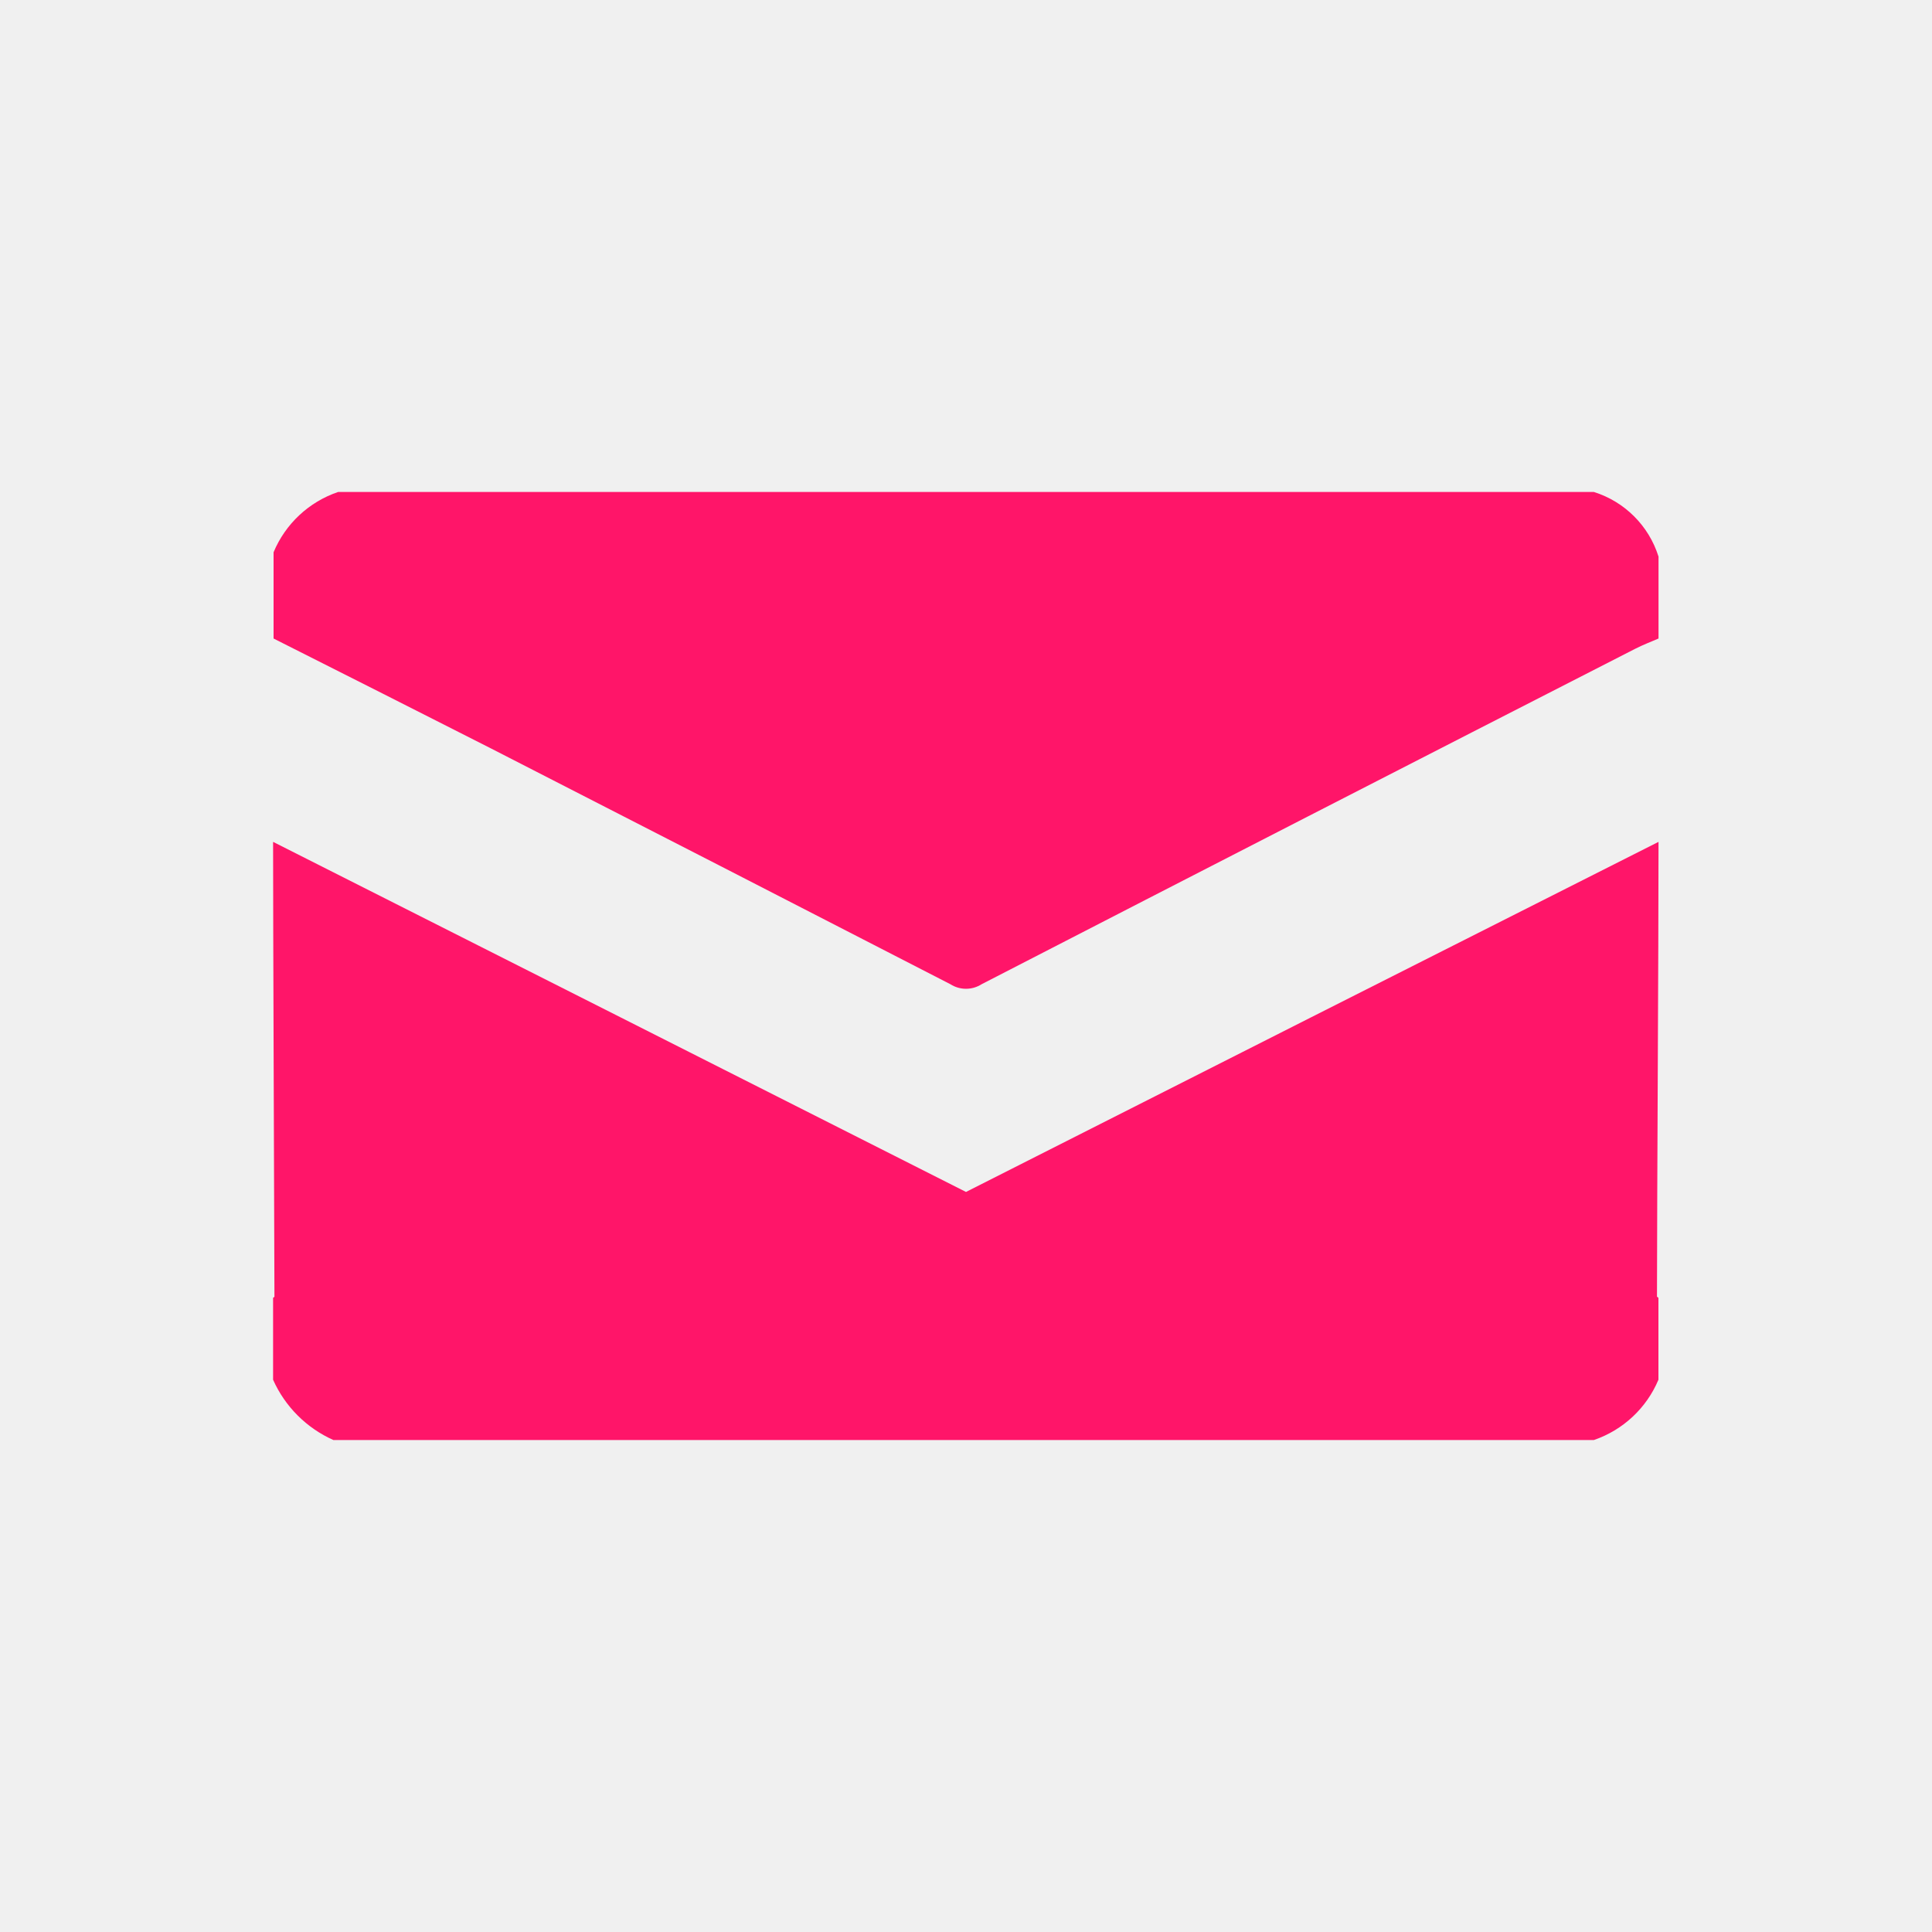
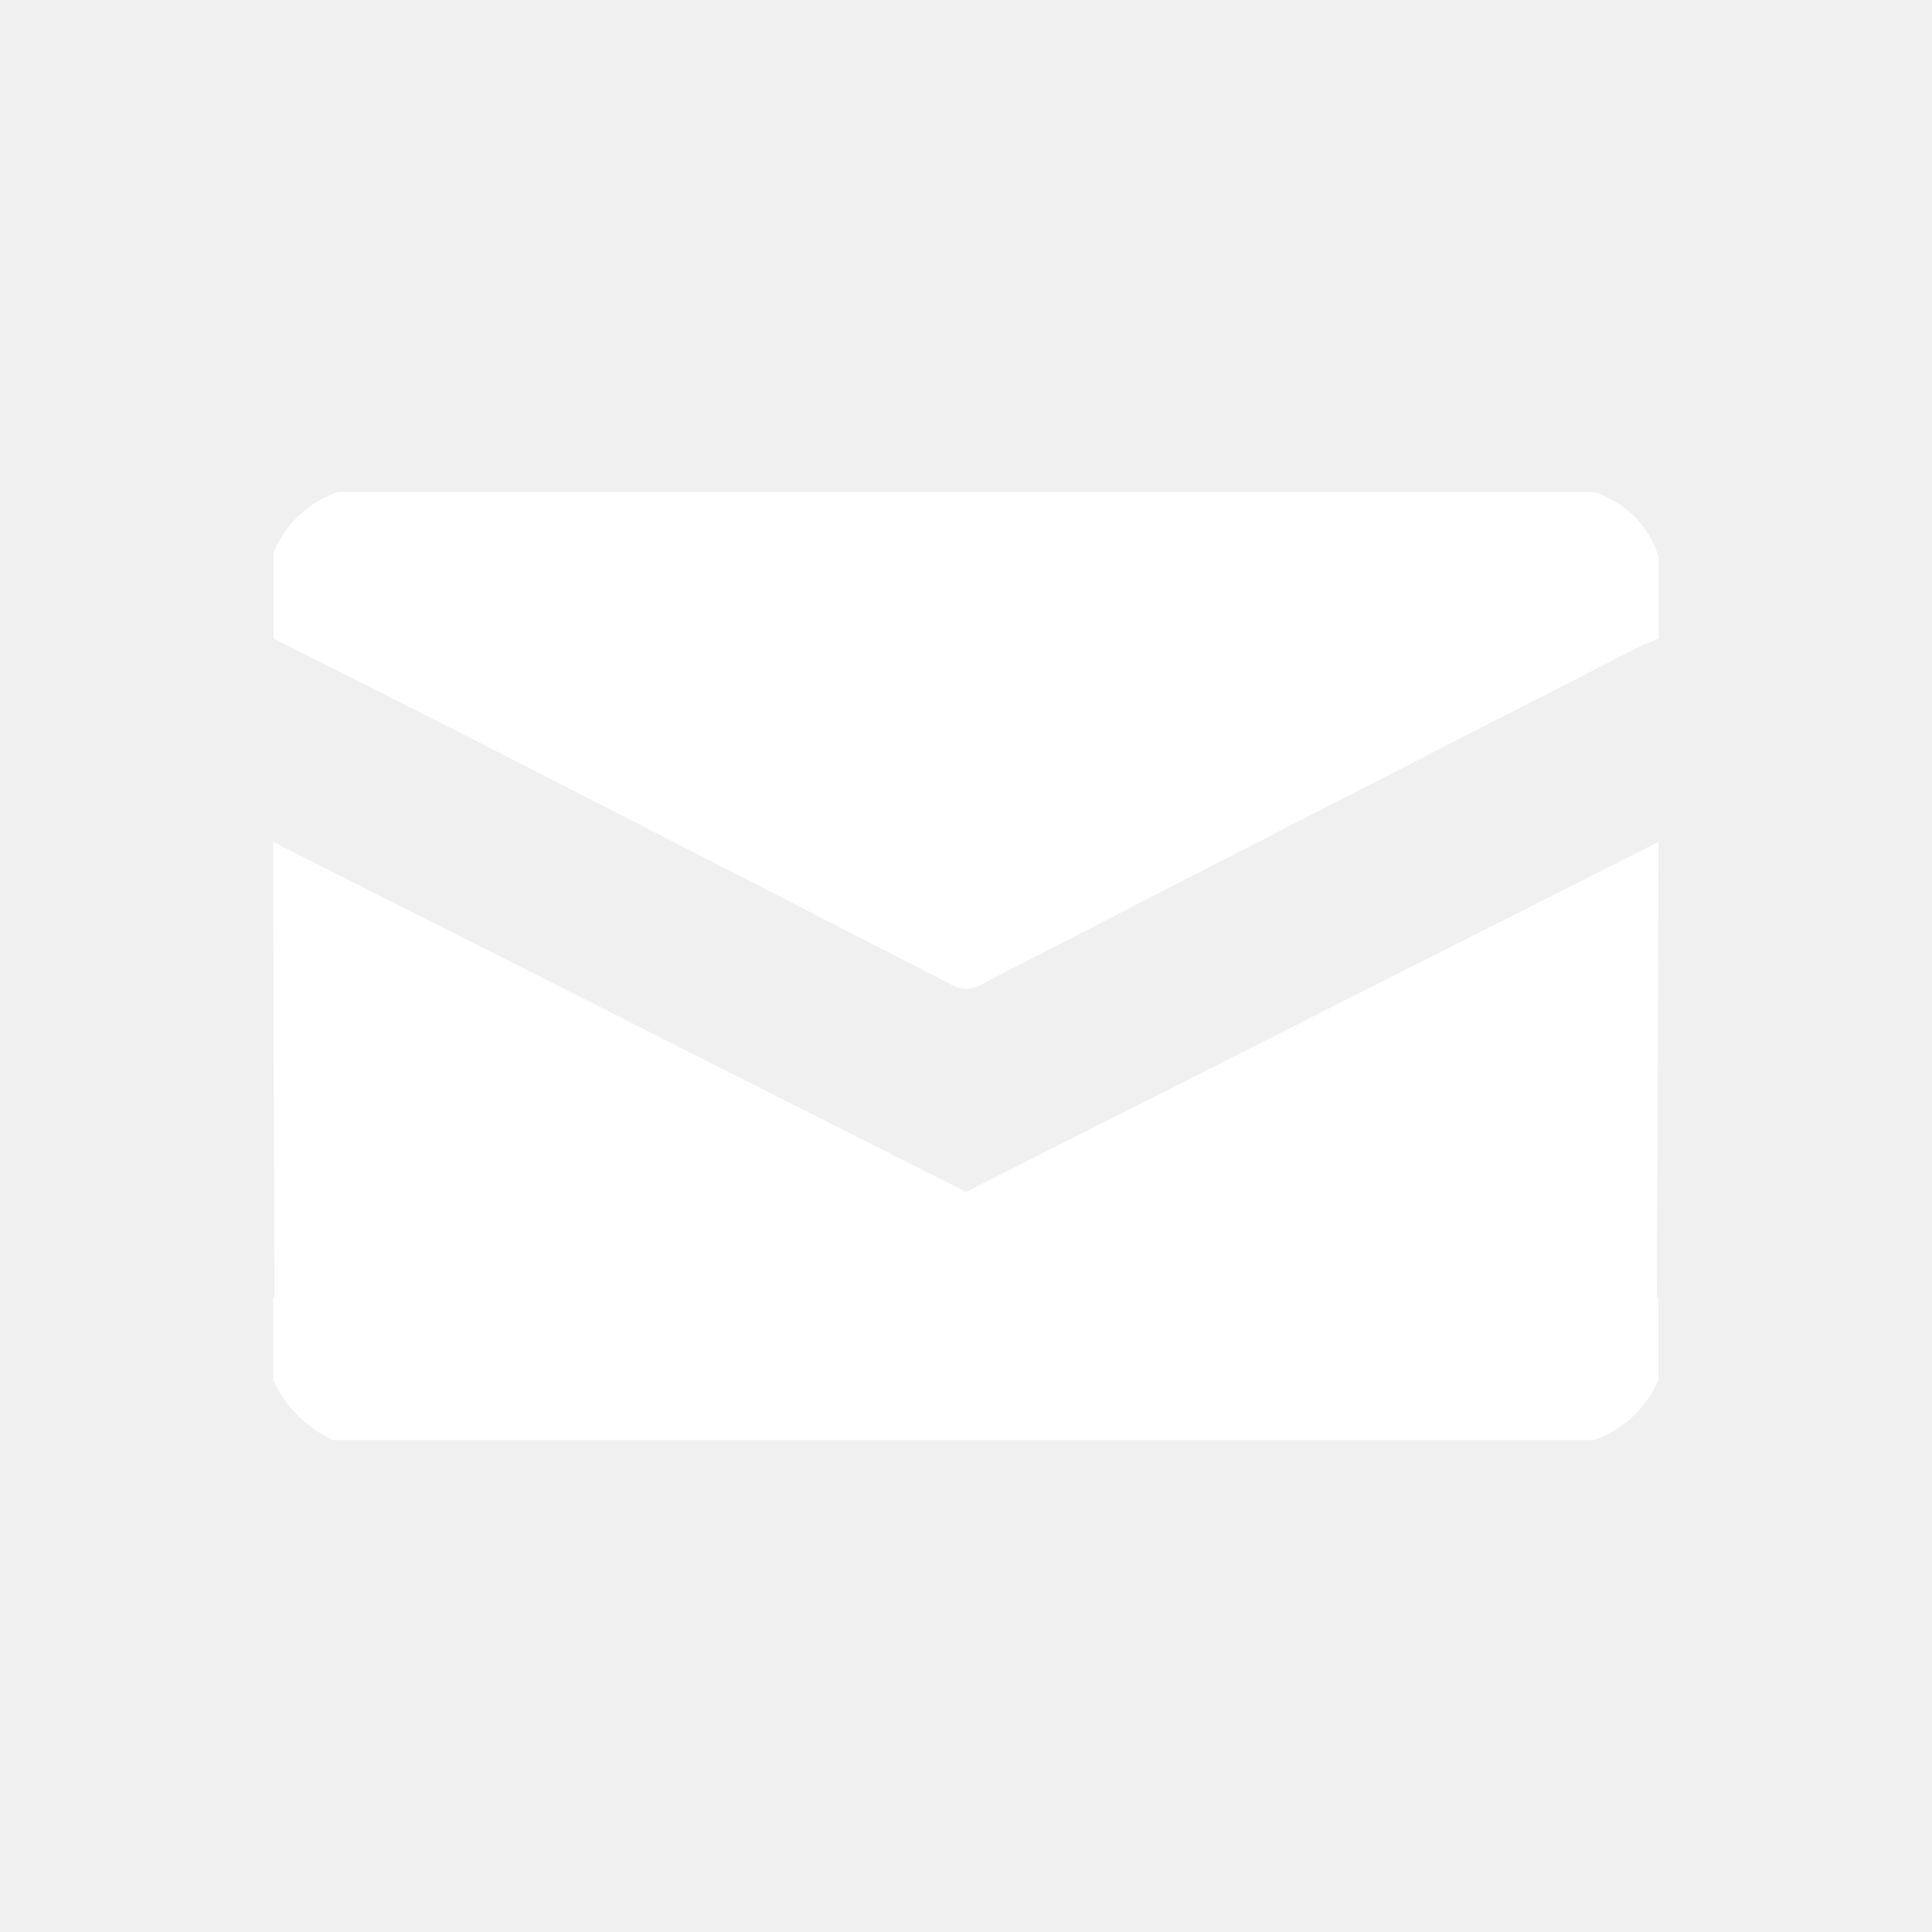
<svg xmlns="http://www.w3.org/2000/svg" viewBox="0 0 200 200">
  <defs>
-     <style>.cls-1{fill:#ff1569;}</style>
+     <style>.cls-1{fill:#fff;}</style>
  </defs>
  <g id="Layer_3" data-name="Layer 3">
-     <path class="cls-1" d="M98.39,101.89a3,3,0,0,0,3.22,0q33.81-17.42,67.67-34.73c.78-.4,1.6-.71,2.41-1.06V57.62A10.22,10.22,0,0,0,165,50.93H35a11.1,11.1,0,0,0-6.68,6.24V66.1c7.51,3.79,15,7.56,22.53,11.39Q74.63,89.66,98.39,101.89Z" />
-     <path class="cls-1" d="M171.69,87.15l-36,18.18L100,123.39,64.27,105.33h0l-36-18.18c0,9.8.1,32.52.14,47.09l-.14.11v8.48a12.33,12.33,0,0,0,6.24,6.24H165a11.16,11.16,0,0,0,6.68-6.24v-8.48l-.15-.12C171.54,122.17,171.69,99.11,171.69,87.15Z" />
+     <path class="cls-1" d="M165,50.93H35a11.1,11.1,0,0,0-6.68,6.24V66.1c7.51,3.79,15,7.56,22.53,11.39q23.79,12.17,47.55,24.4a3,3,0,0,0,3.22,0q33.81-17.42,67.67-34.73c.78-.4,1.6-.71,2.41-1.06V57.62A10.22,10.22,0,0,0,165,50.93Z" />
+     <path class="cls-1" d="M135.72,105.33,100,123.39,64.27,105.33h0l-36-18.18c0,9.8.1,32.52.14,47.09l-.14.11v8.48a12.33,12.33,0,0,0,6.24,6.24H165a11.16,11.16,0,0,0,6.68-6.24v-8.48l-.15-.12c0-12.06.15-35.12.15-47.08Z" />
  </g>
</svg>
